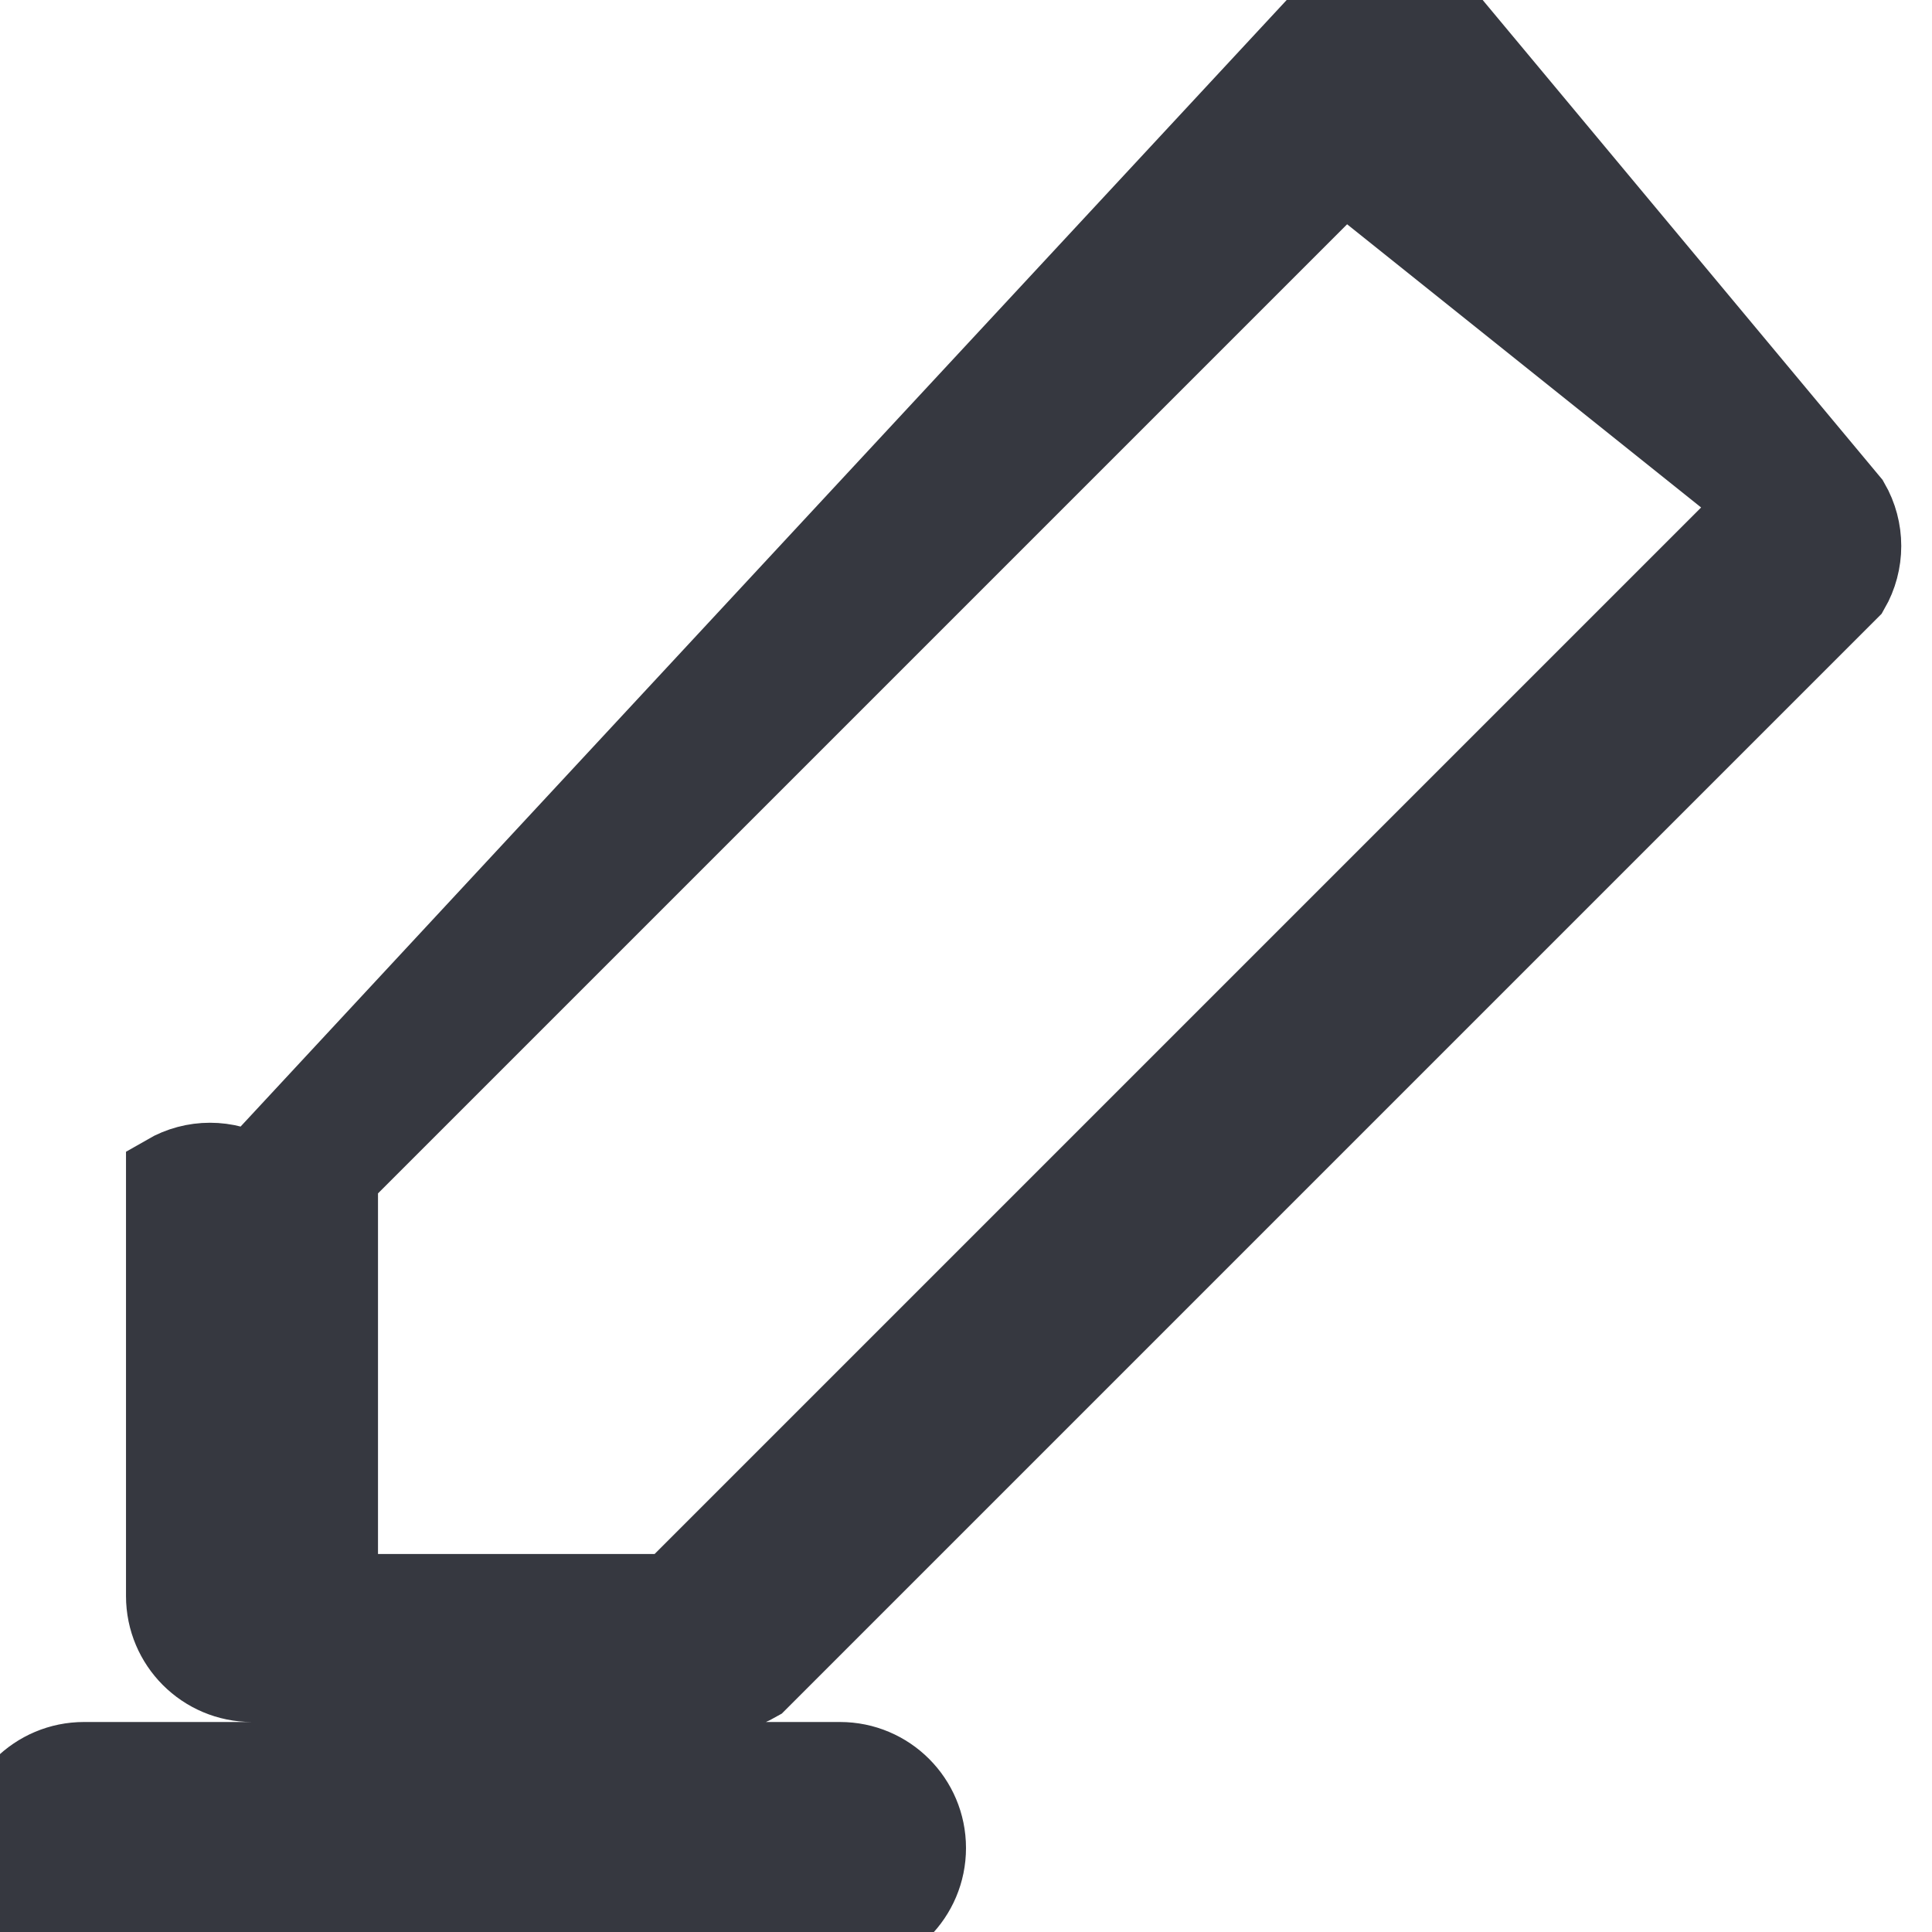
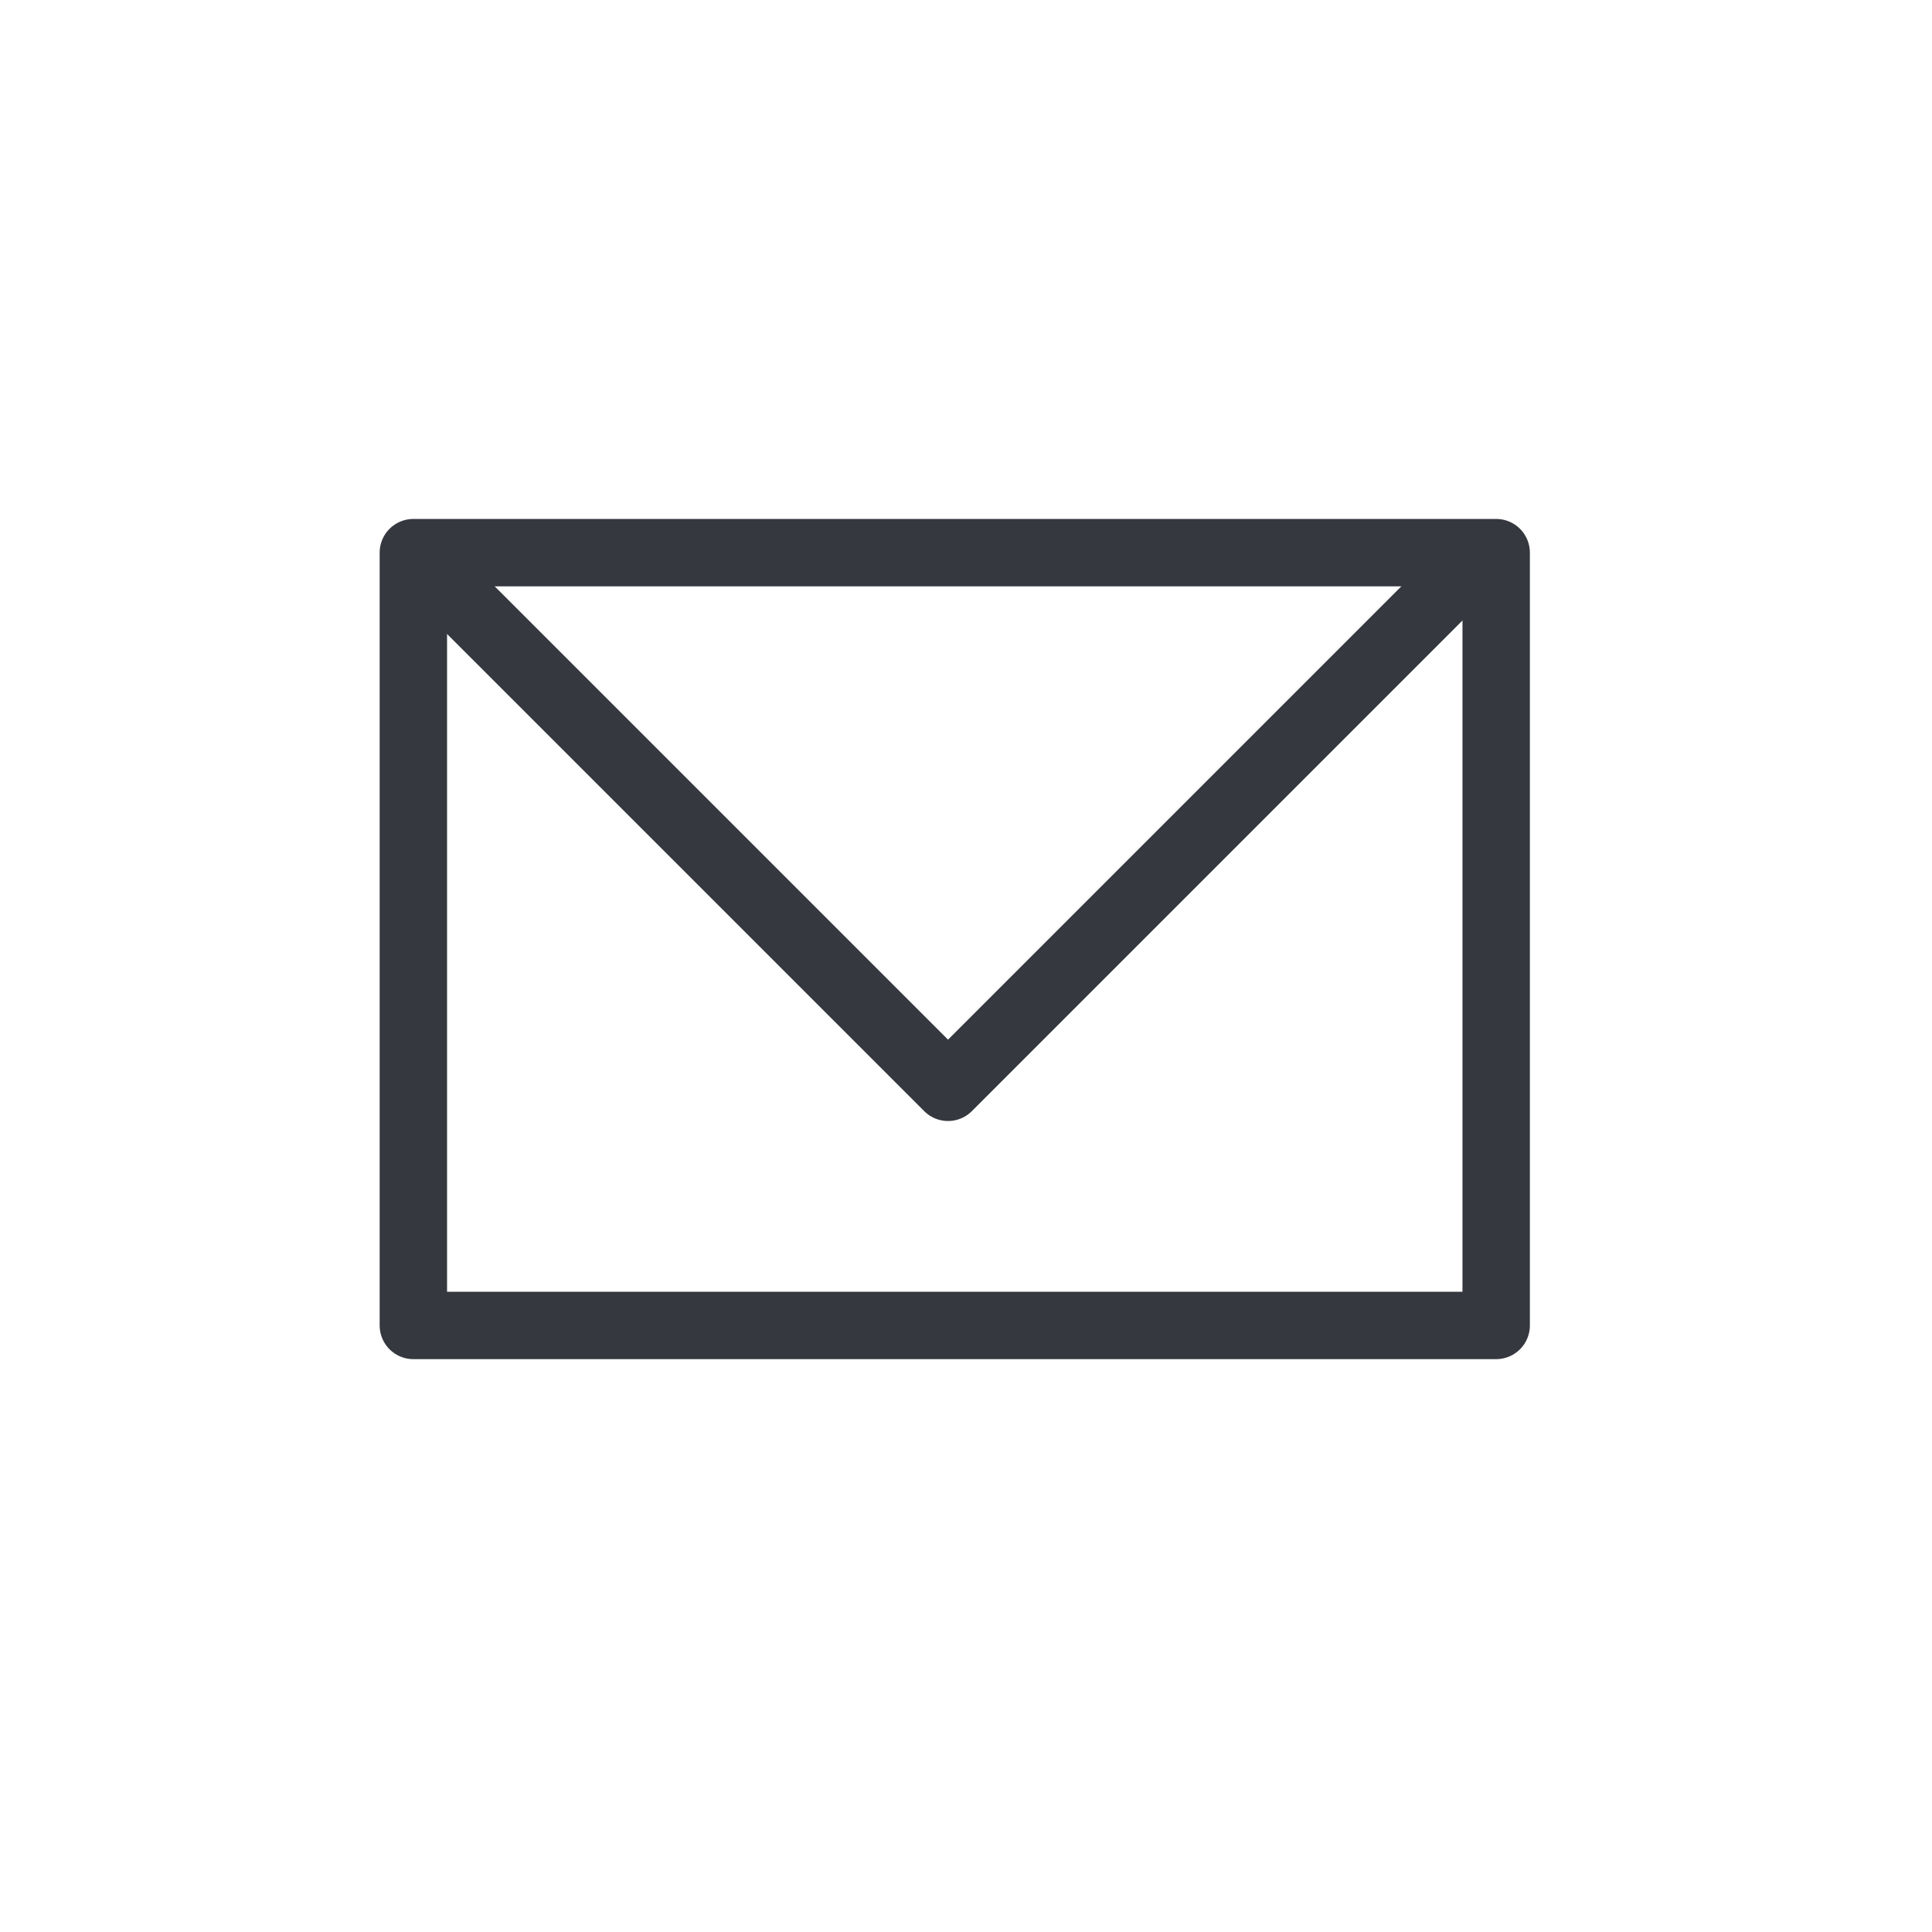
- <svg xmlns="http://www.w3.org/2000/svg" width="23" height="23" viewBox="0 0 23 23">
-   <path d="M8 20H3a1 1 0 0 1-1-1v-5a1 1 0 0 1 1 0L16 0a1 1 0 0 1 1 0l5 6a1 1 0 0 1 0 1L9 20a1 1 0 0 1-1 0zm-4-1h4L21 6l-5-4L4 14zM10 23H1a1 1 0 0 1 0-2h9a1 1 0 1 1 0 2z" fill="#363840" stroke="#363840" />
+ <svg xmlns="http://www.w3.org/2000/svg" viewBox="0 0 43 43" fill="none" stroke="#363840" stroke-width="1.5" stroke-linejoin="round" stroke-miterlimit="10">
+   <path d="M9.2 12.3h24.1v17.2H9.2z" />
+   <path d="M9.9 13l11.2 11.2 11.6-11.6" stroke-linecap="round" />
</svg>
